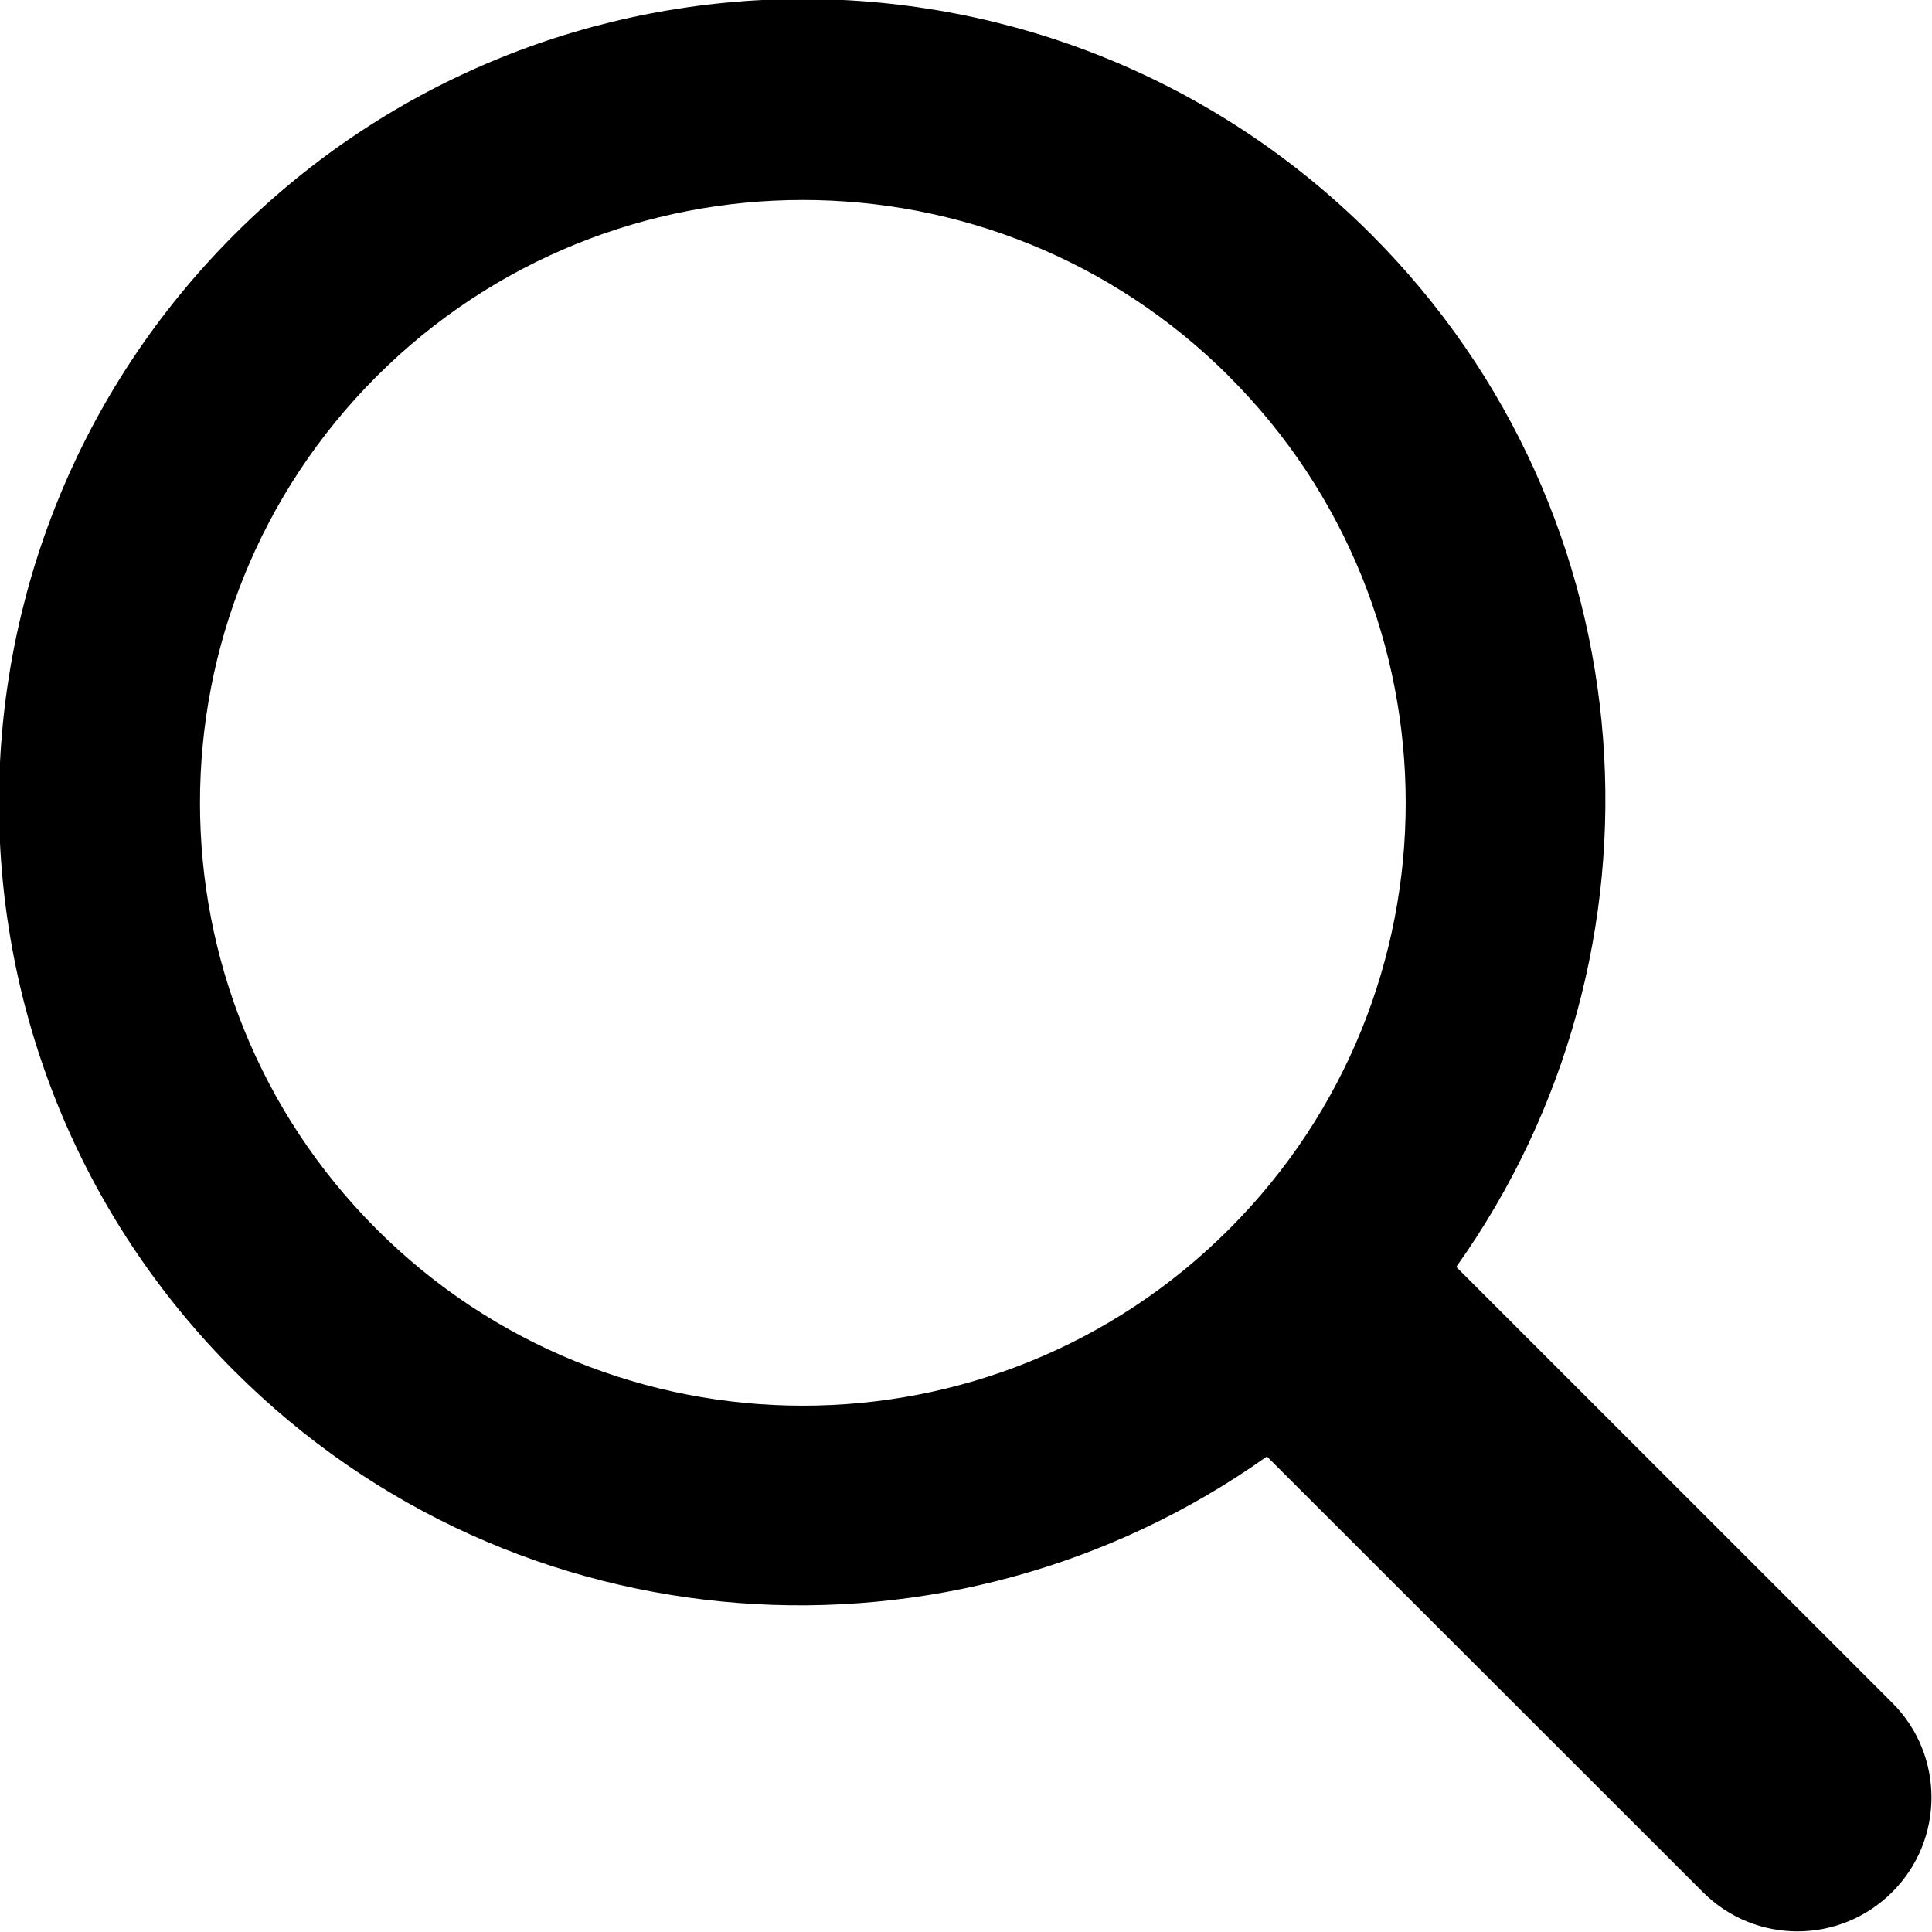
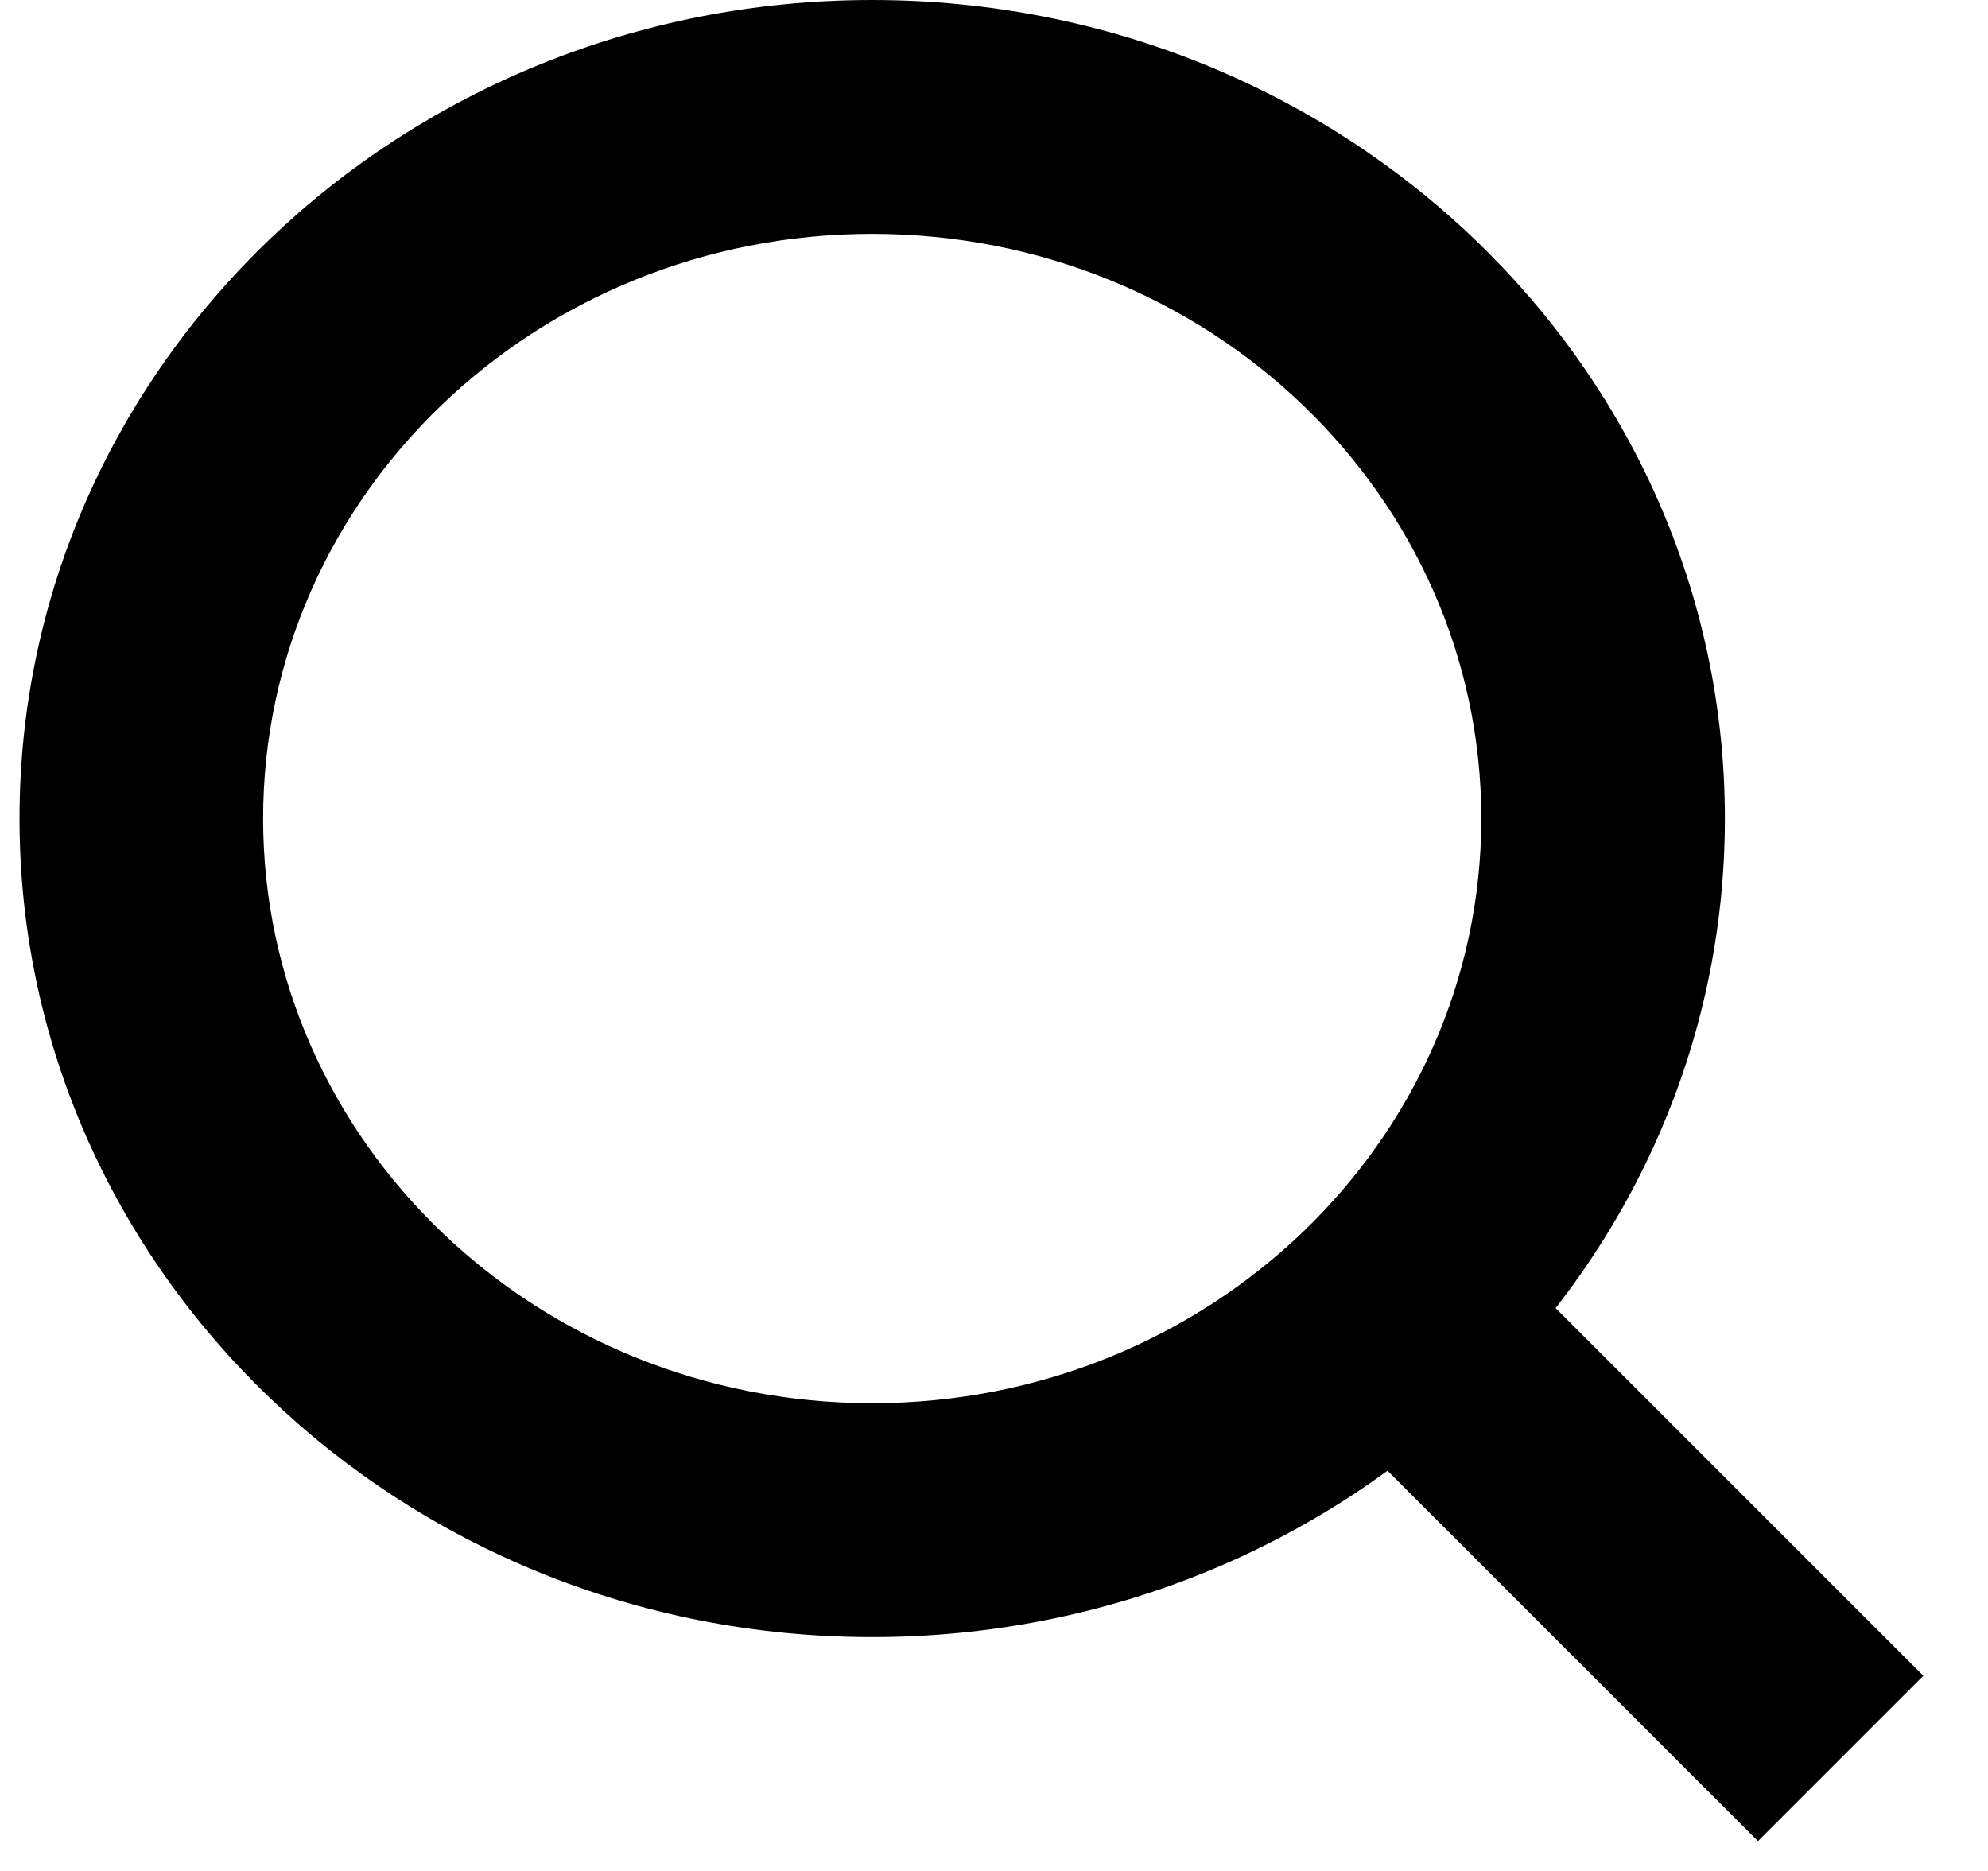
- <svg xmlns="http://www.w3.org/2000/svg" width="20" height="20">
-   <path fill-rule="evenodd" d="M19.588 19.587c-.542.542-1.42.542-1.96 0l-4.513-4.51c-3.25 2.31-7.774 2.03-10.688-.883-3.25-3.25-3.25-8.517 0-11.767s8.518-3.25 11.768 0c2.913 2.914 3.193 7.44.88 10.688l4.513 4.512c.542.54.542 1.42 0 1.96zm-6.864-15.69c-2.437-2.436-6.39-2.436-8.826 0-2.437 2.438-2.437 6.39 0 8.827 2.437 2.437 6.39 2.437 8.826 0 2.437-2.437 2.437-6.39 0-8.826z" />
+ <svg xmlns="http://www.w3.org/2000/svg" width="17" height="16" viewBox="0 0 17 16">
+   <path fill-rule="nonzero" d="M7.458 14C3.431 14 .167 10.866.167 7S3.43 0 7.458 0c4.027 0 7.292 3.134 7.292 7s-3.265 7-7.292 7zm0-2c2.877 0 5.209-2.239 5.209-5s-2.332-5-5.209-5C4.582 2 2.25 4.239 2.25 7s2.332 5 5.208 5z" />
+   <path d="M12.028 9.912l4.419 4.419-1.414 1.414-4.42-4.42z" />
</svg>
